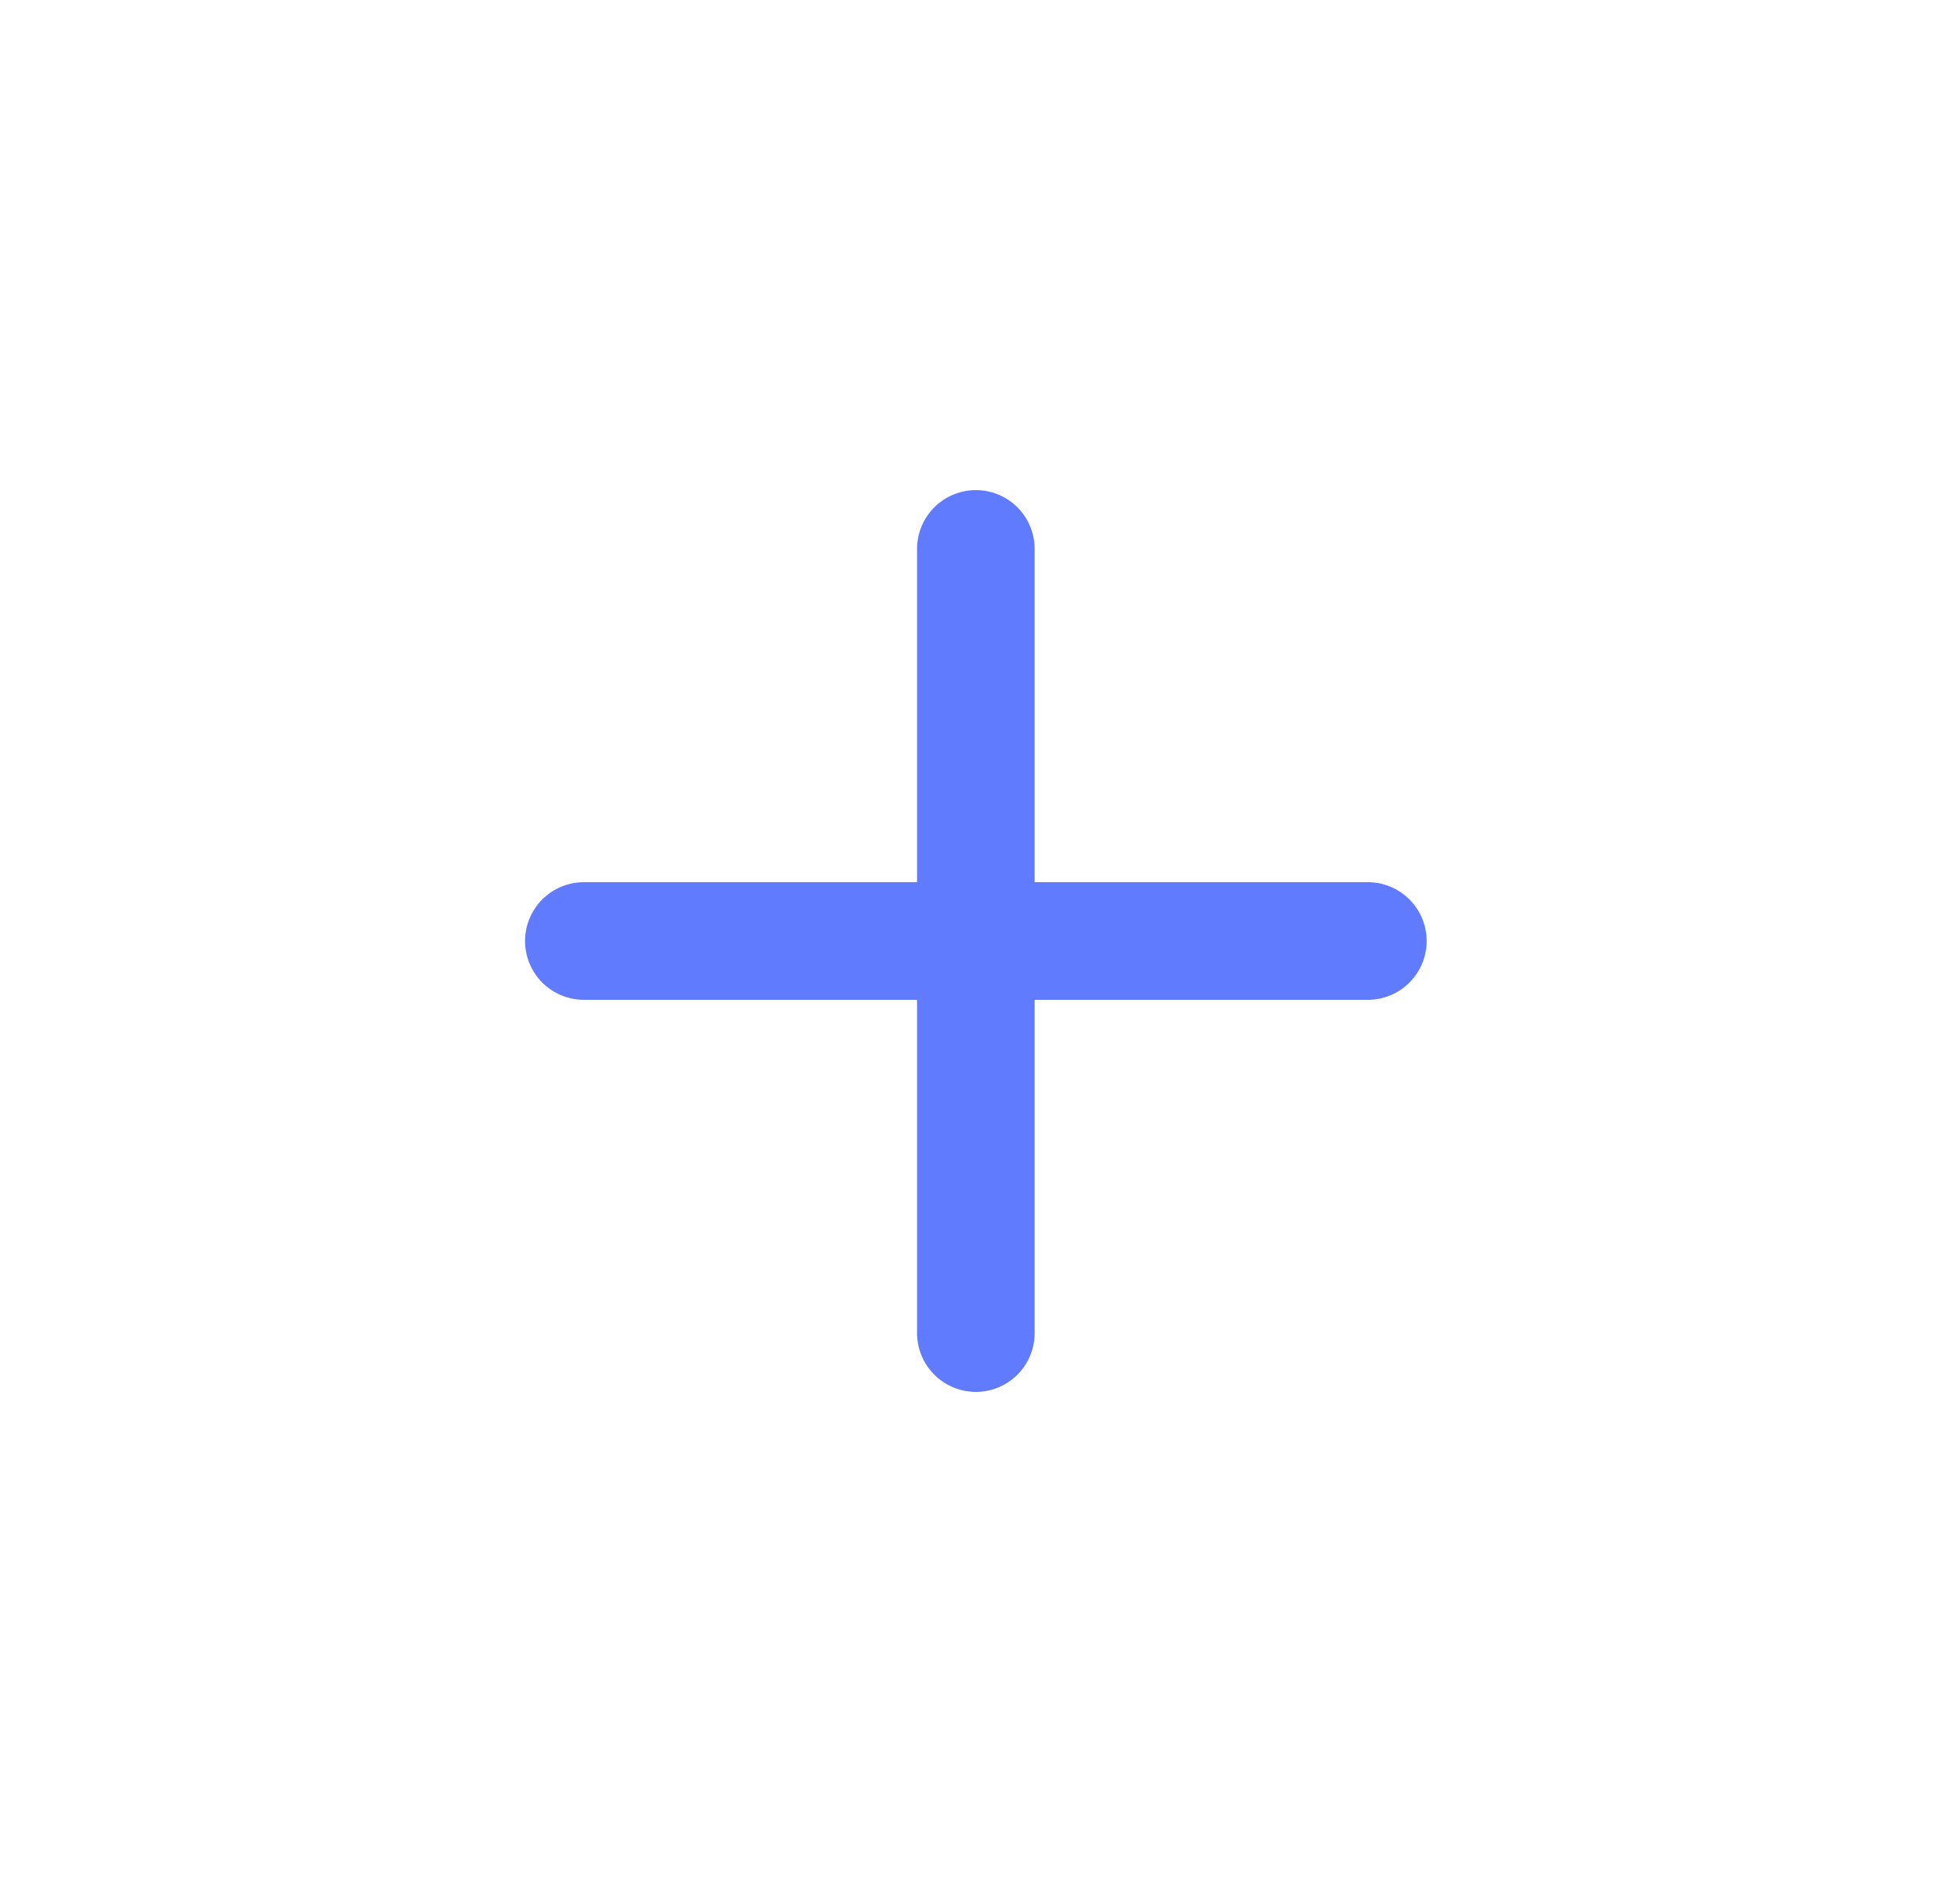
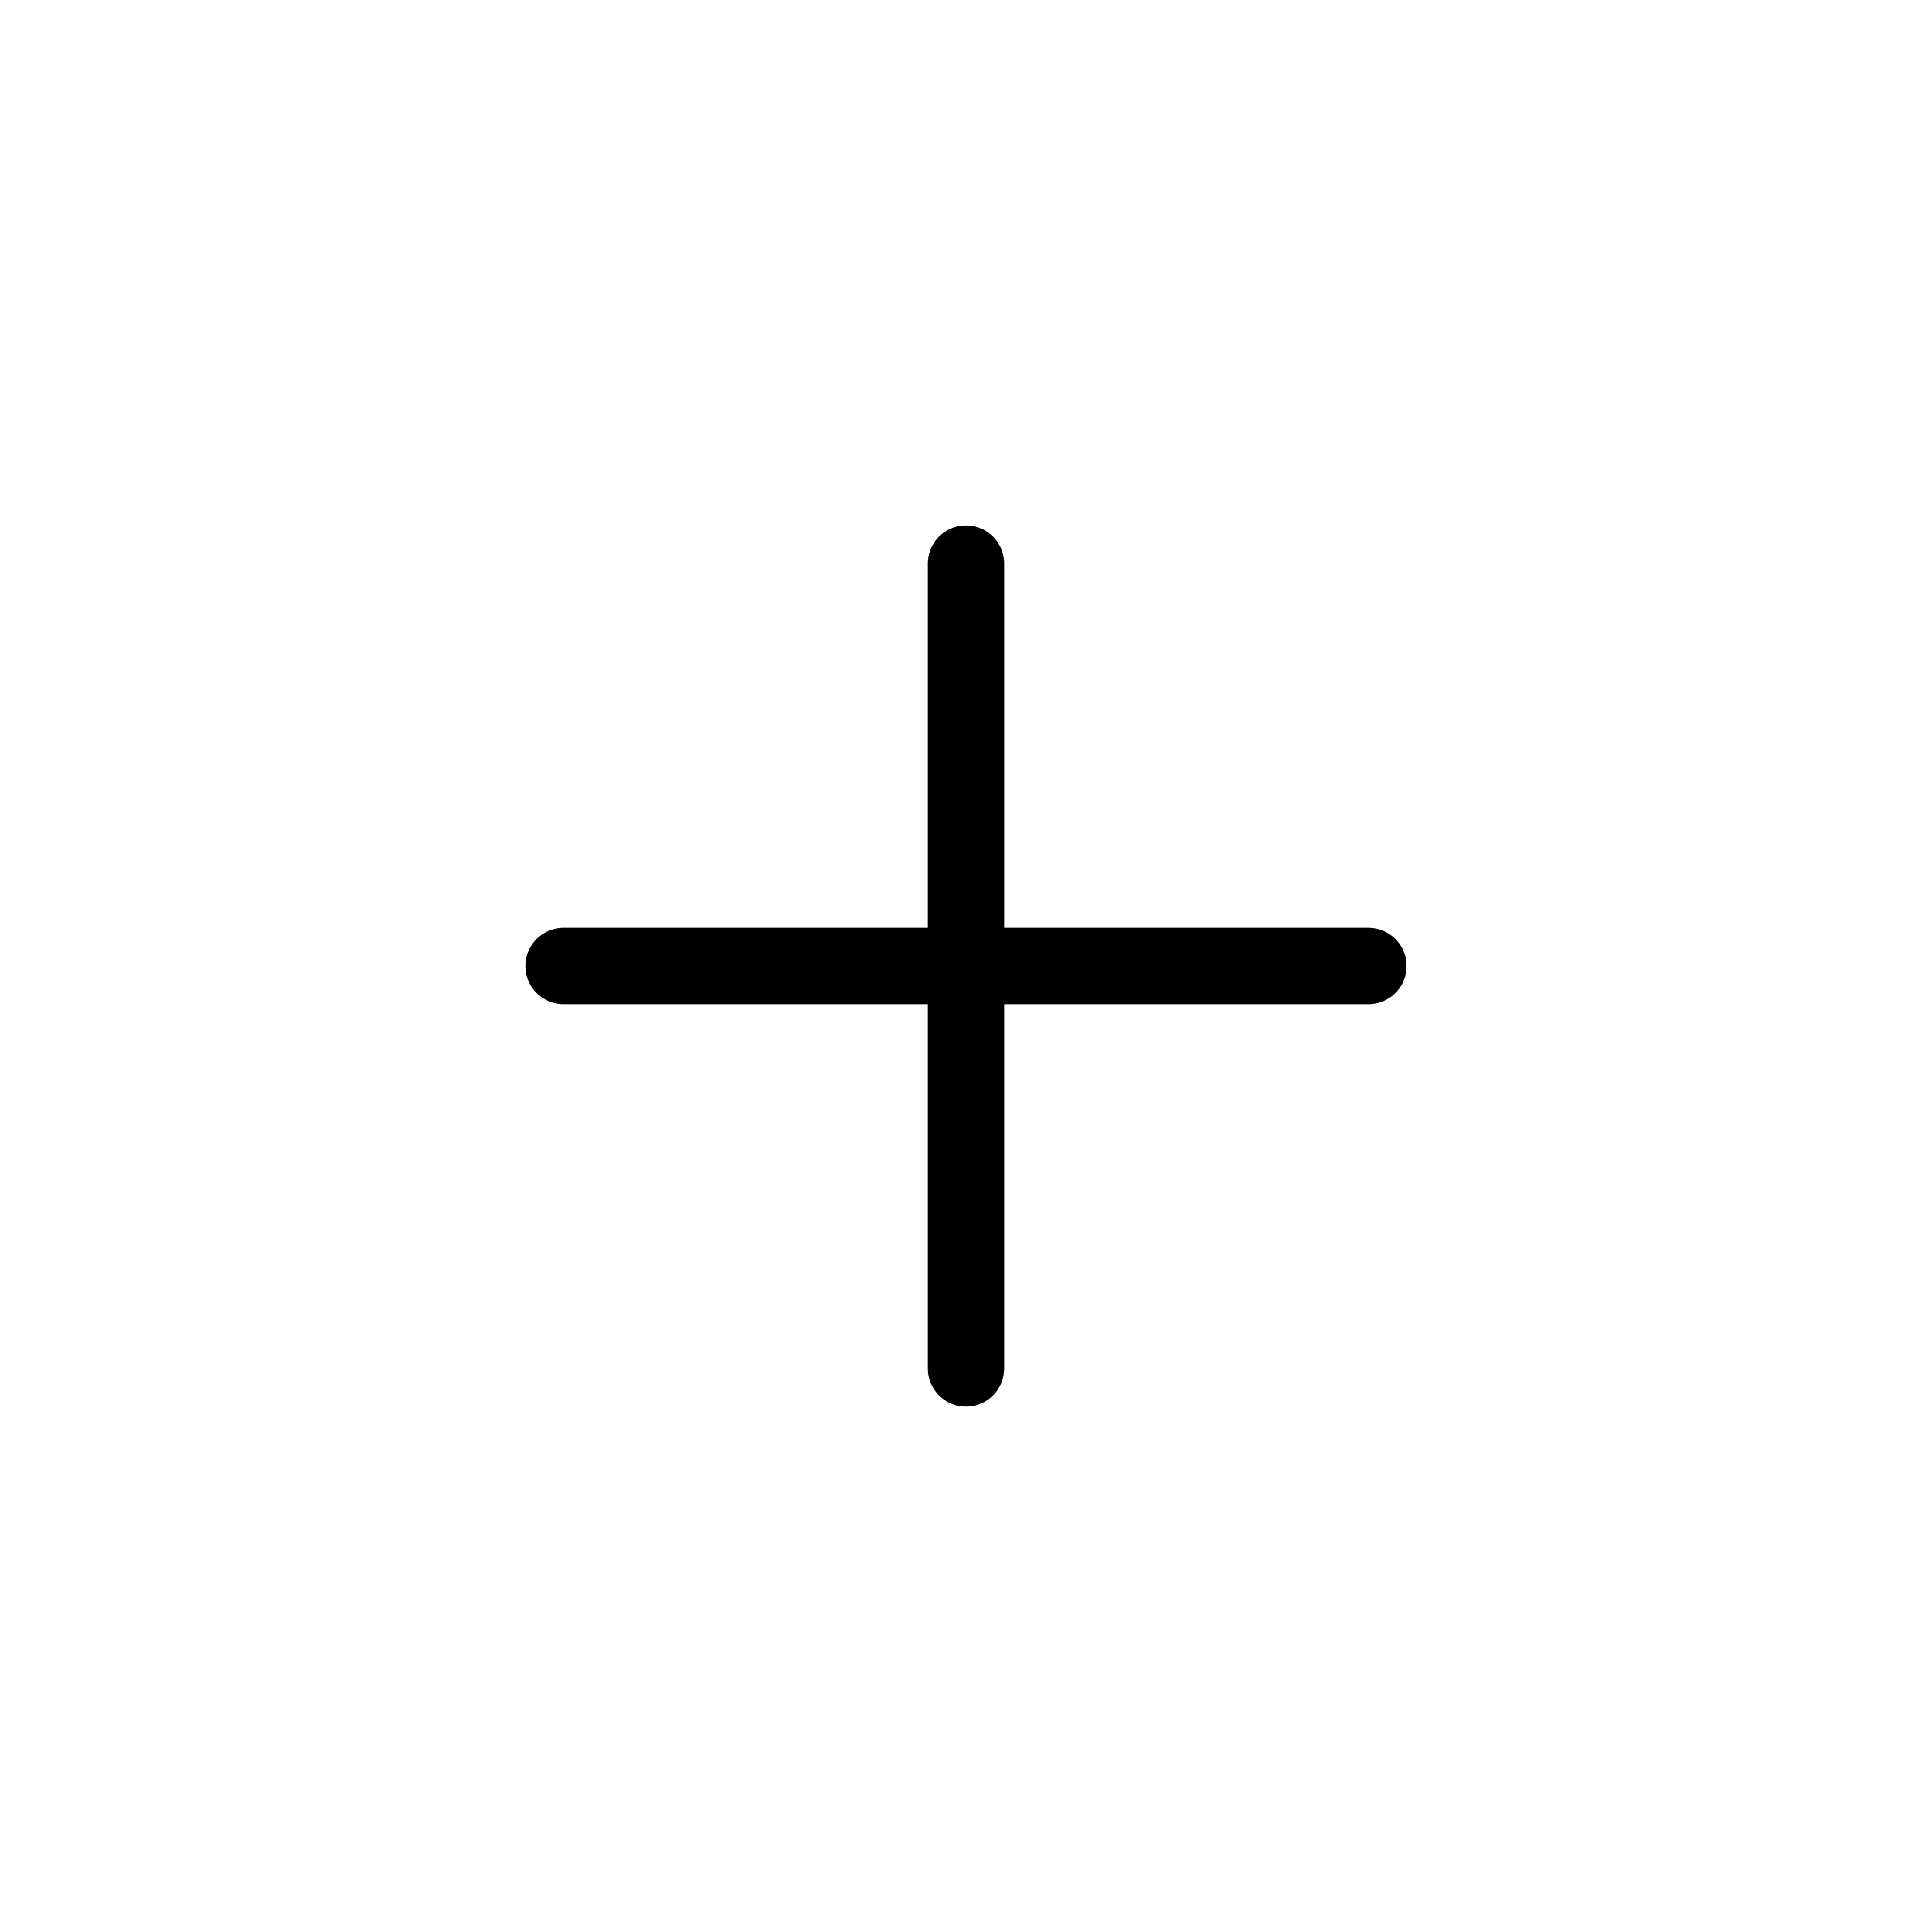
- <svg xmlns="http://www.w3.org/2000/svg" width="25" height="24" viewBox="0 0 25 24" fill="none">
-   <path d="M12.447 17V7" stroke="#617BFF" stroke-width="1.5" stroke-linecap="round" />
-   <path d="M7.447 12L17.447 12" stroke="#617BFF" stroke-width="1.5" stroke-linecap="round" />
+ <svg xmlns="http://www.w3.org/2000/svg" width="38" height="38" viewBox="0 0 38 38" fill="none">
+   <path d="M19 26.917V11.084" stroke="black" stroke-width="1.5" stroke-linecap="round" />
+   <path d="M11.083 19L26.916 19" stroke="black" stroke-width="1.5" stroke-linecap="round" />
</svg>
